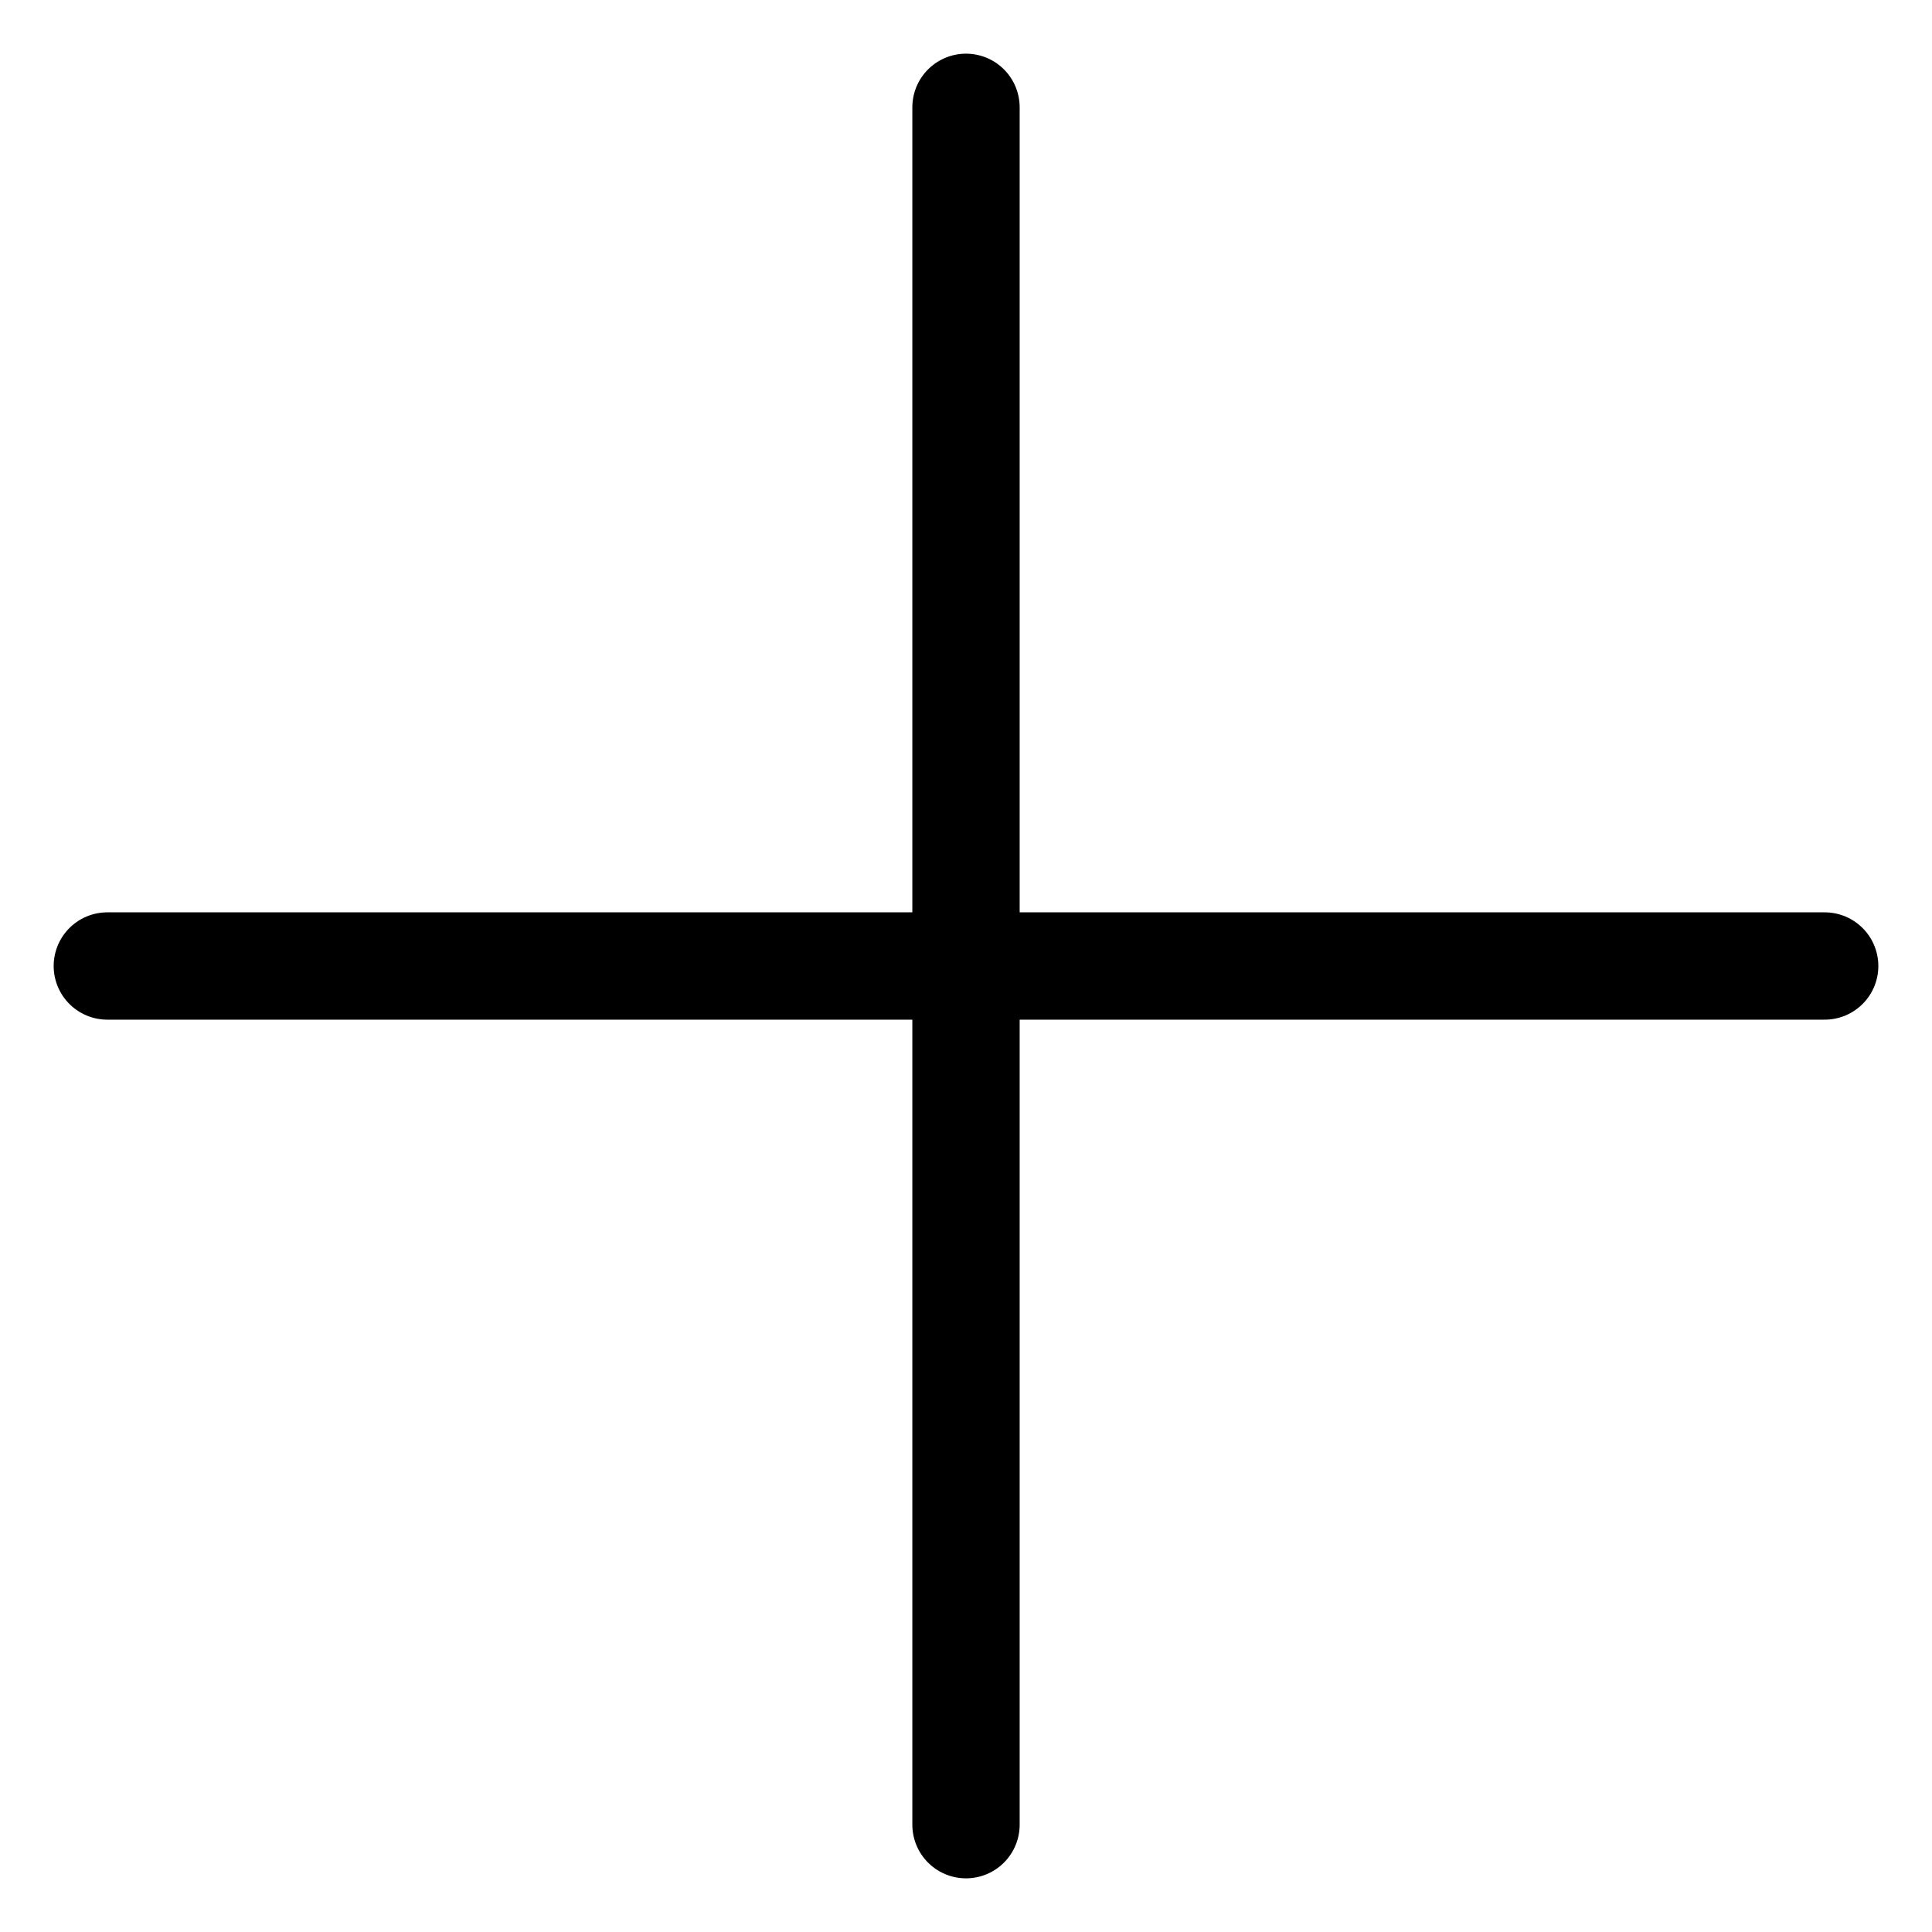
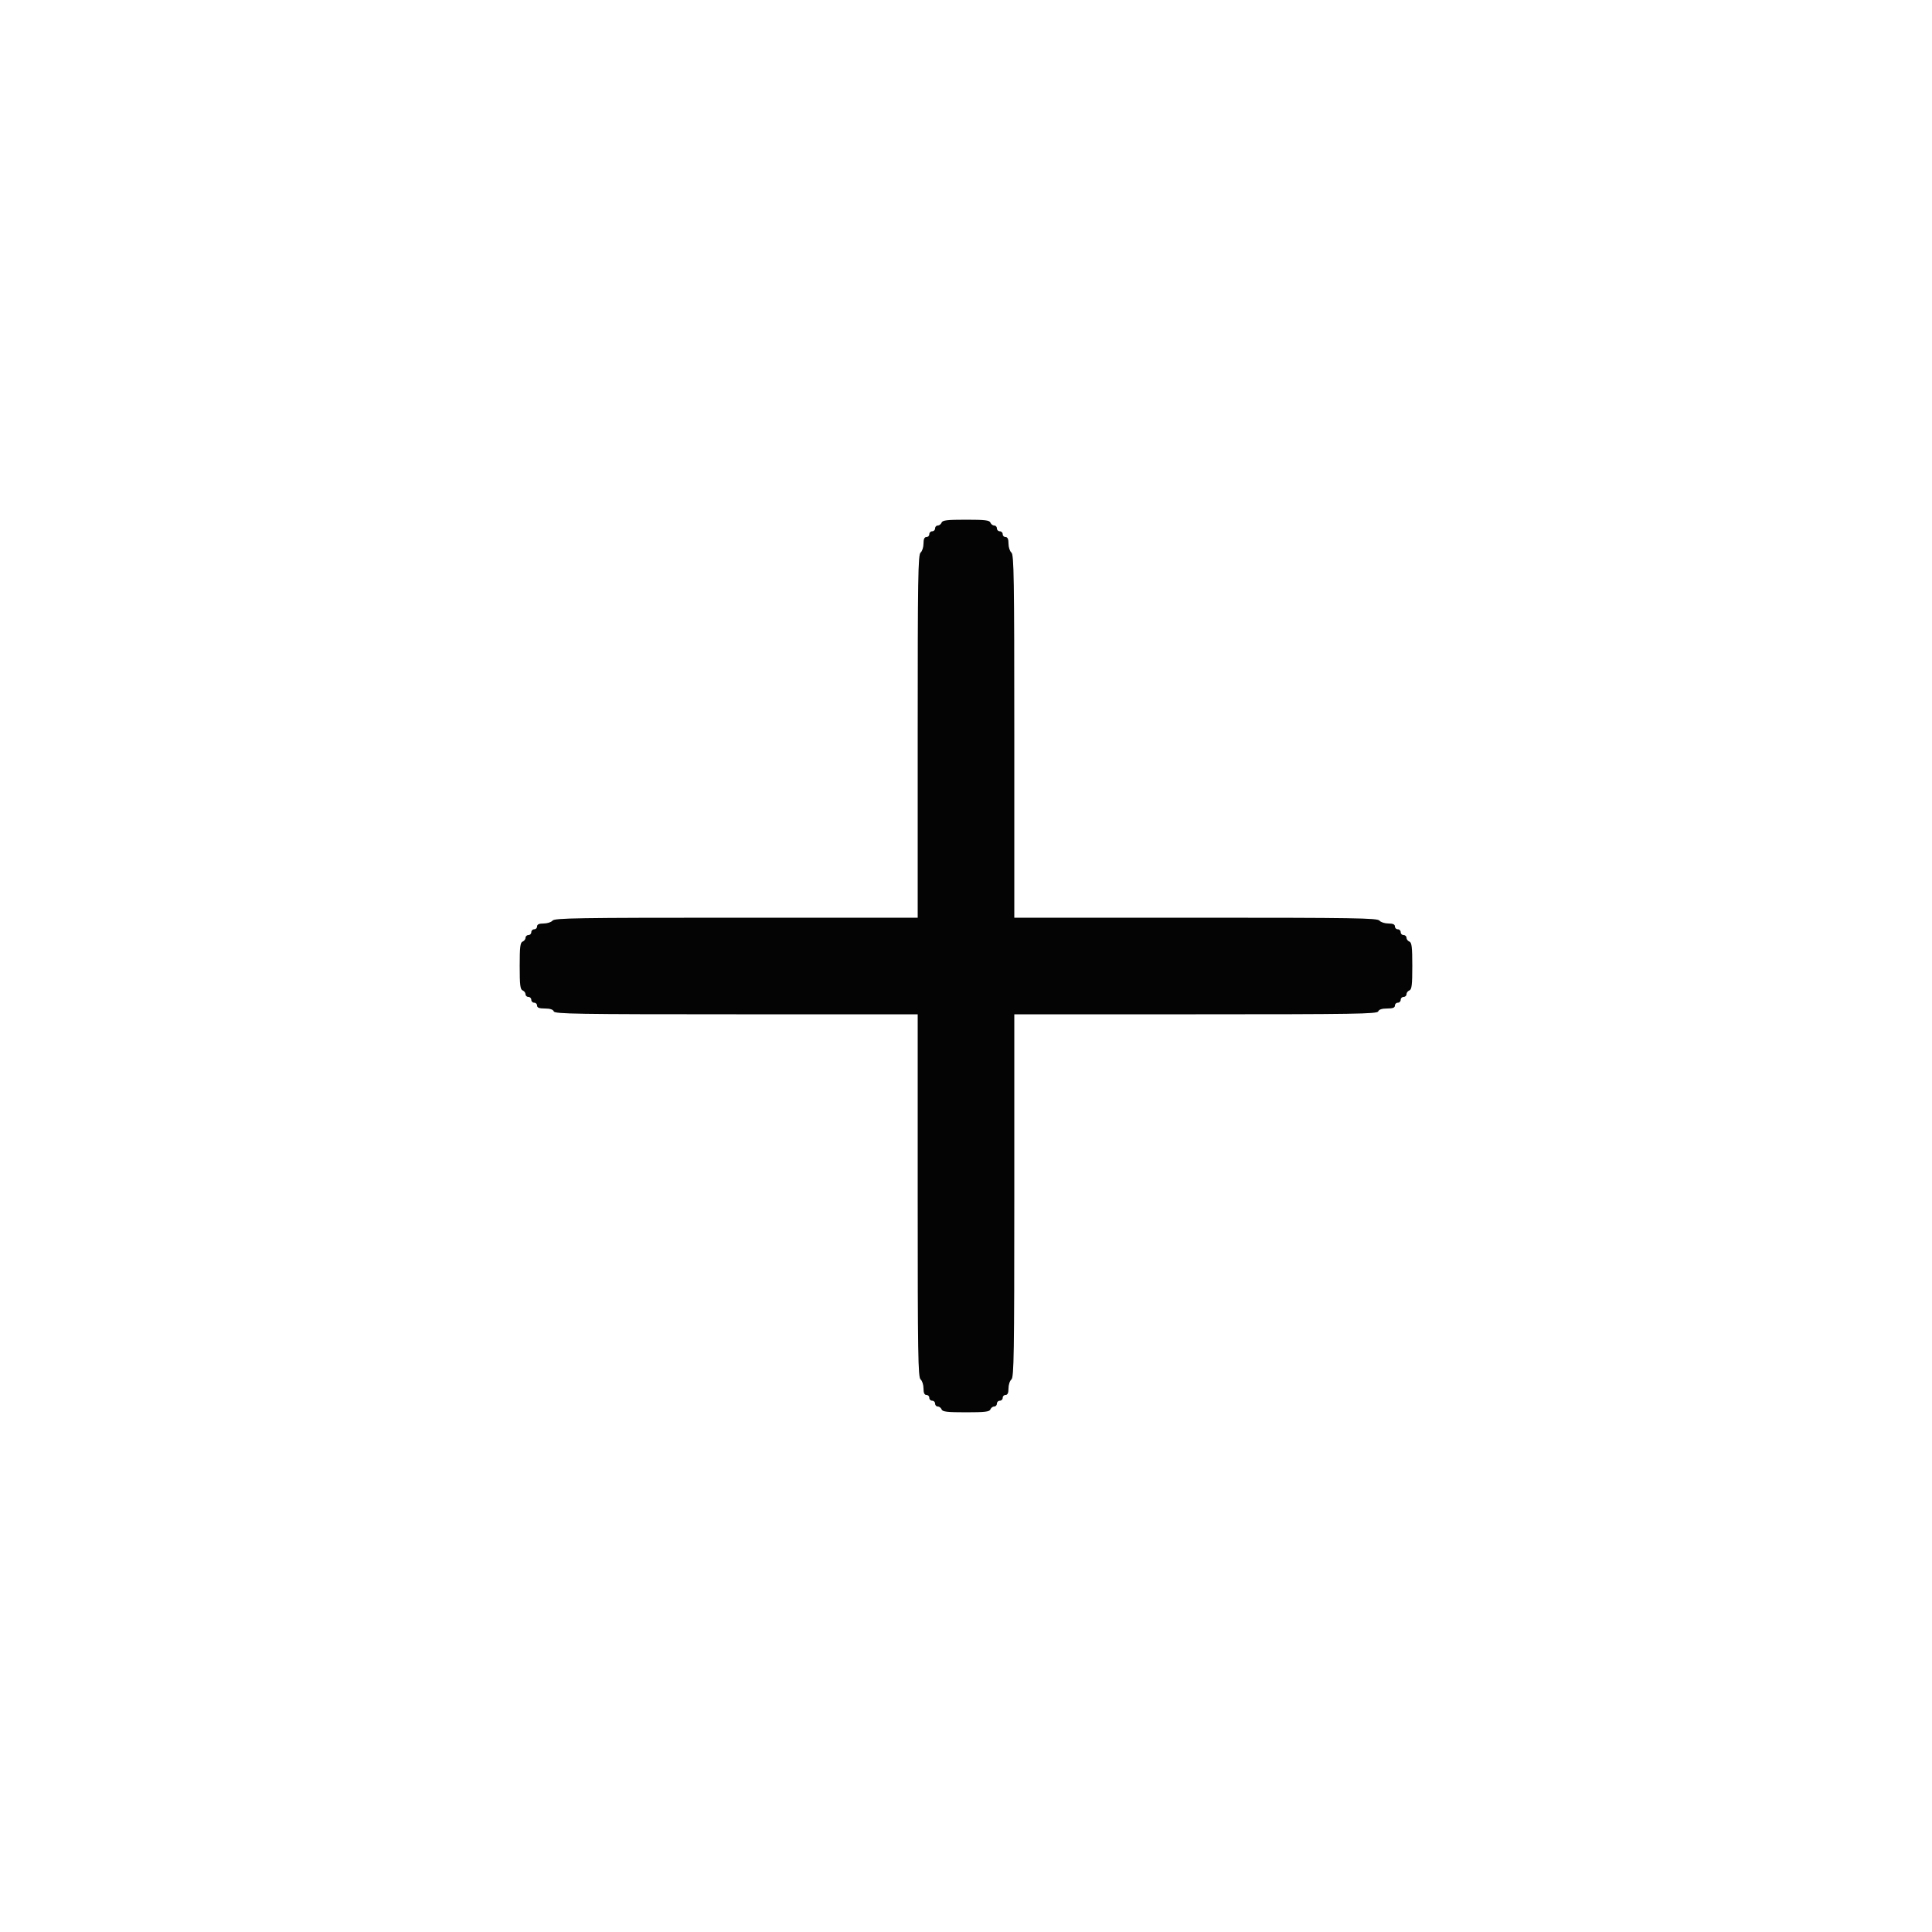
- <svg xmlns="http://www.w3.org/2000/svg" width="18" height="18" viewBox="0 0 18 18" fill="none">
-   <path d="M17 9H1" stroke="black" stroke-linecap="round" />
-   <path d="M9 17L9 1" stroke="black" stroke-linecap="round" />
+ <svg xmlns="http://www.w3.org/2000/svg" id="svg" version="1.1" width="400" height="400" viewBox="0, 0, 400,400">
+   <g id="svgg">
+     <path id="path0" d="M194.945 108.200 C 194.818 108.530,194.464 108.800,194.157 108.800 C 193.851 108.800,193.600 109.070,193.600 109.400 C 193.600 109.730,193.330 110.000,193.000 110.000 C 192.670 110.000,192.400 110.270,192.400 110.600 C 192.400 110.930,192.130 111.200,191.800 111.200 C 191.385 111.200,191.200 111.617,191.200 112.551 C 191.200 113.294,190.930 114.126,190.600 114.400 C 190.074 114.836,190.000 119.558,190.000 152.449 L 190.000 190.000 152.449 190.000 C 119.558 190.000,114.836 190.074,114.400 190.600 C 114.126 190.930,113.294 191.200,112.551 191.200 C 111.617 191.200,111.200 191.385,111.200 191.800 C 111.200 192.130,110.930 192.400,110.600 192.400 C 110.270 192.400,110.000 192.670,110.000 193.000 C 110.000 193.330,109.730 193.600,109.400 193.600 C 109.070 193.600,108.800 193.851,108.800 194.157 C 108.800 194.464,108.530 194.818,108.200 194.945 C 107.713 195.132,107.600 196.080,107.600 200.000 C 107.600 203.920,107.713 204.868,108.200 205.055 C 108.530 205.182,108.800 205.536,108.800 205.843 C 108.800 206.149,109.070 206.400,109.400 206.400 C 109.730 206.400,110.000 206.670,110.000 207.000 C 110.000 207.330,110.270 207.600,110.600 207.600 C 110.930 207.600,111.200 207.870,111.200 208.200 C 111.200 208.634,111.646 208.800,112.813 208.800 C 113.877 208.800,114.503 209.004,114.655 209.400 C 114.858 209.927,119.428 210.000,152.443 210.000 L 190.000 210.000 190.000 247.551 C 190.000 280.442,190.074 285.164,190.600 285.600 C 190.930 285.874,191.200 286.706,191.200 287.449 C 191.200 288.383,191.385 288.800,191.800 288.800 C 192.130 288.800,192.400 289.070,192.400 289.400 C 192.400 289.730,192.670 290.000,193.000 290.000 C 193.330 290.000,193.600 290.270,193.600 290.600 C 193.600 290.930,193.851 291.200,194.157 291.200 C 194.464 291.200,194.818 291.470,194.945 291.800 C 195.132 292.287,196.080 292.400,200.000 292.400 C 203.920 292.400,204.868 292.287,205.055 291.800 C 205.182 291.470,205.536 291.200,205.843 291.200 C 206.149 291.200,206.400 290.930,206.400 290.600 C 206.400 290.270,206.670 290.000,207.000 290.000 C 207.330 290.000,207.600 289.730,207.600 289.400 C 207.600 289.070,207.870 288.800,208.200 288.800 C 208.615 288.800,208.800 288.383,208.800 287.449 C 208.800 286.706,209.070 285.874,209.400 285.600 C 209.926 285.164,210.000 280.442,210.000 247.551 L 210.000 210.000 247.557 210.000 C 280.572 210.000,285.142 209.927,285.345 209.400 C 285.497 209.004,286.123 208.800,287.187 208.800 C 288.354 208.800,288.800 208.634,288.800 208.200 C 288.800 207.870,289.070 207.600,289.400 207.600 C 289.730 207.600,290.000 207.330,290.000 207.000 C 290.000 206.670,290.270 206.400,290.600 206.400 C 290.930 206.400,291.200 206.149,291.200 205.843 C 291.200 205.536,291.470 205.182,291.800 205.055 C 292.287 204.868,292.400 203.920,292.400 200.000 C 292.400 196.080,292.287 195.132,291.800 194.945 C 291.470 194.818,291.200 194.464,291.200 194.157 C 291.200 193.851,290.930 193.600,290.600 193.600 C 290.270 193.600,290.000 193.330,290.000 193.000 C 290.000 192.670,289.730 192.400,289.400 192.400 C 289.070 192.400,288.800 192.130,288.800 191.800 C 288.800 191.385,288.383 191.200,287.449 191.200 C 286.706 191.200,285.874 190.930,285.600 190.600 C 285.164 190.074,280.442 190.000,247.551 190.000 L 210.000 190.000 210.000 152.449 C 210.000 119.558,209.926 114.836,209.400 114.400 C 209.070 114.126,208.800 113.294,208.800 112.551 C 208.800 111.617,208.615 111.200,208.200 111.200 C 207.870 111.200,207.600 110.930,207.600 110.600 C 207.600 110.270,207.330 110.000,207.000 110.000 C 206.670 110.000,206.400 109.730,206.400 109.400 C 206.400 109.070,206.149 108.800,205.843 108.800 C 205.536 108.800,205.182 108.530,205.055 108.200 C 204.868 107.713,203.920 107.600,200.000 107.600 C 196.080 107.600,195.132 107.713,194.945 108.200 " stroke="none" fill="#040404" fill-rule="evenodd" />
+     <path id="path1" d="" stroke="none" fill="#080404" fill-rule="evenodd" />
+     <path id="path2" d="" stroke="none" fill="#080404" fill-rule="evenodd" />
+     <path id="path3" d="" stroke="none" fill="#080404" fill-rule="evenodd" />
+     <path id="path4" d="" stroke="none" fill="#080404" fill-rule="evenodd" />
+   </g>
</svg>
